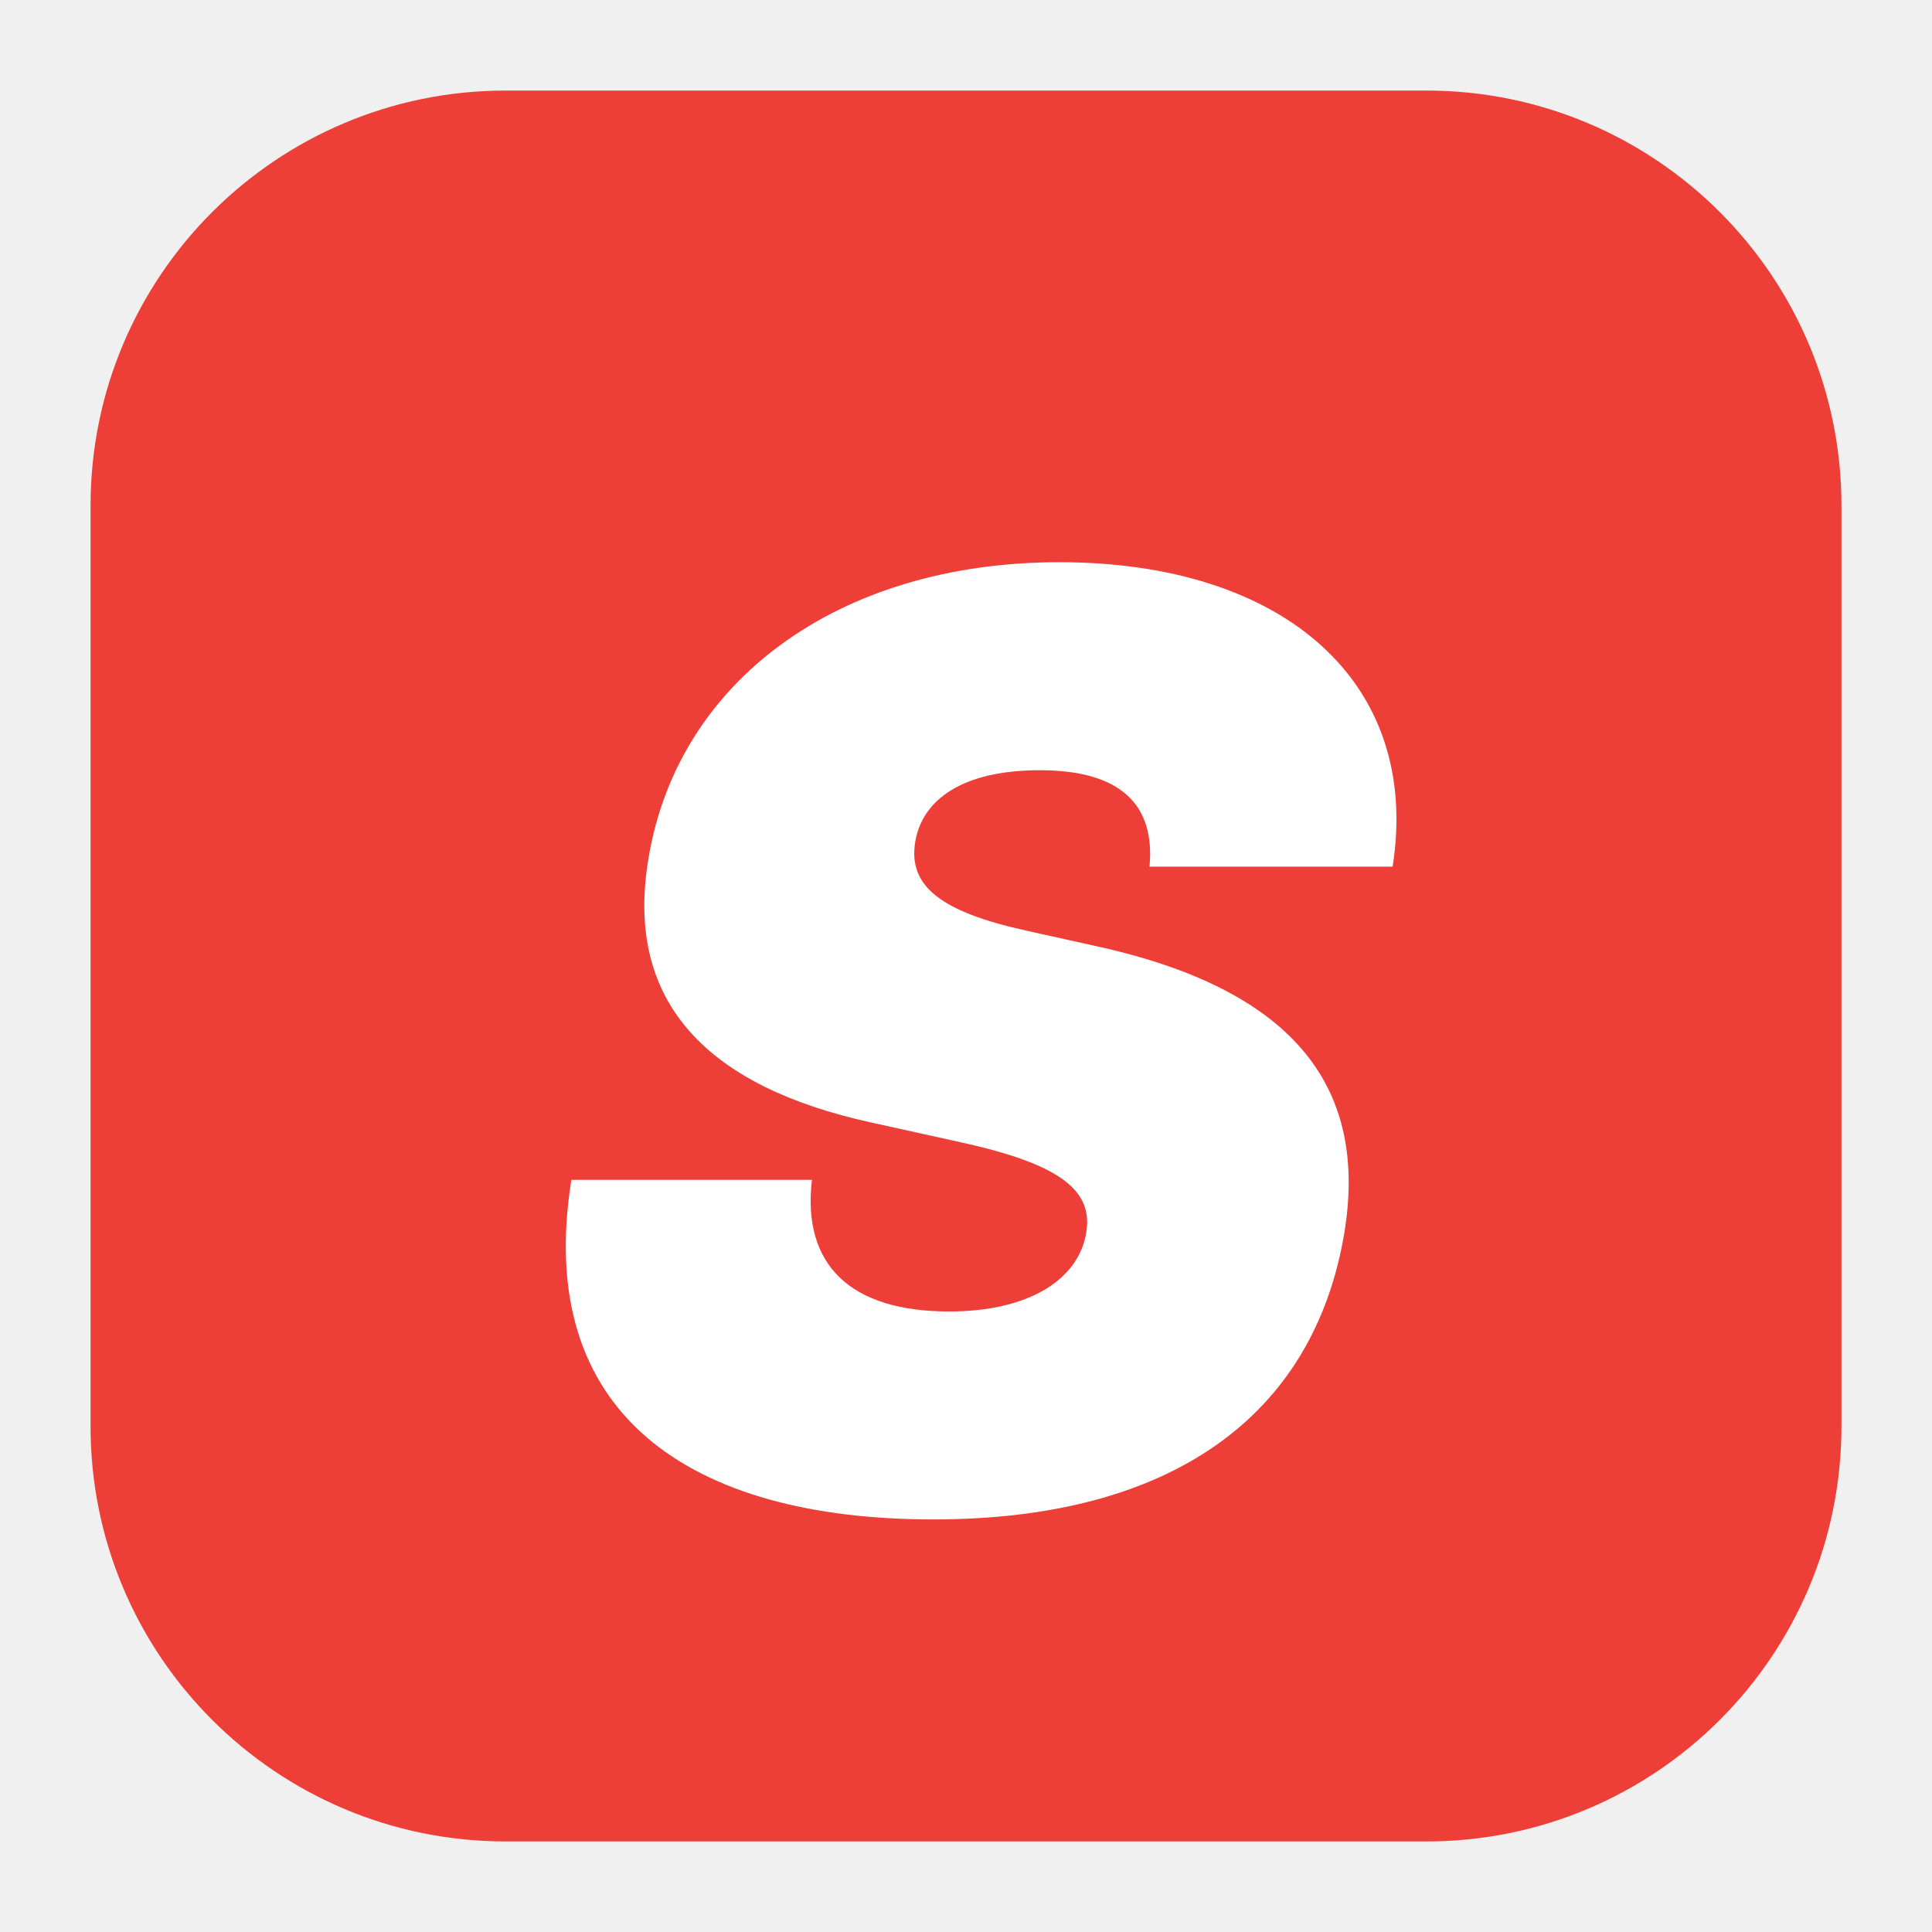
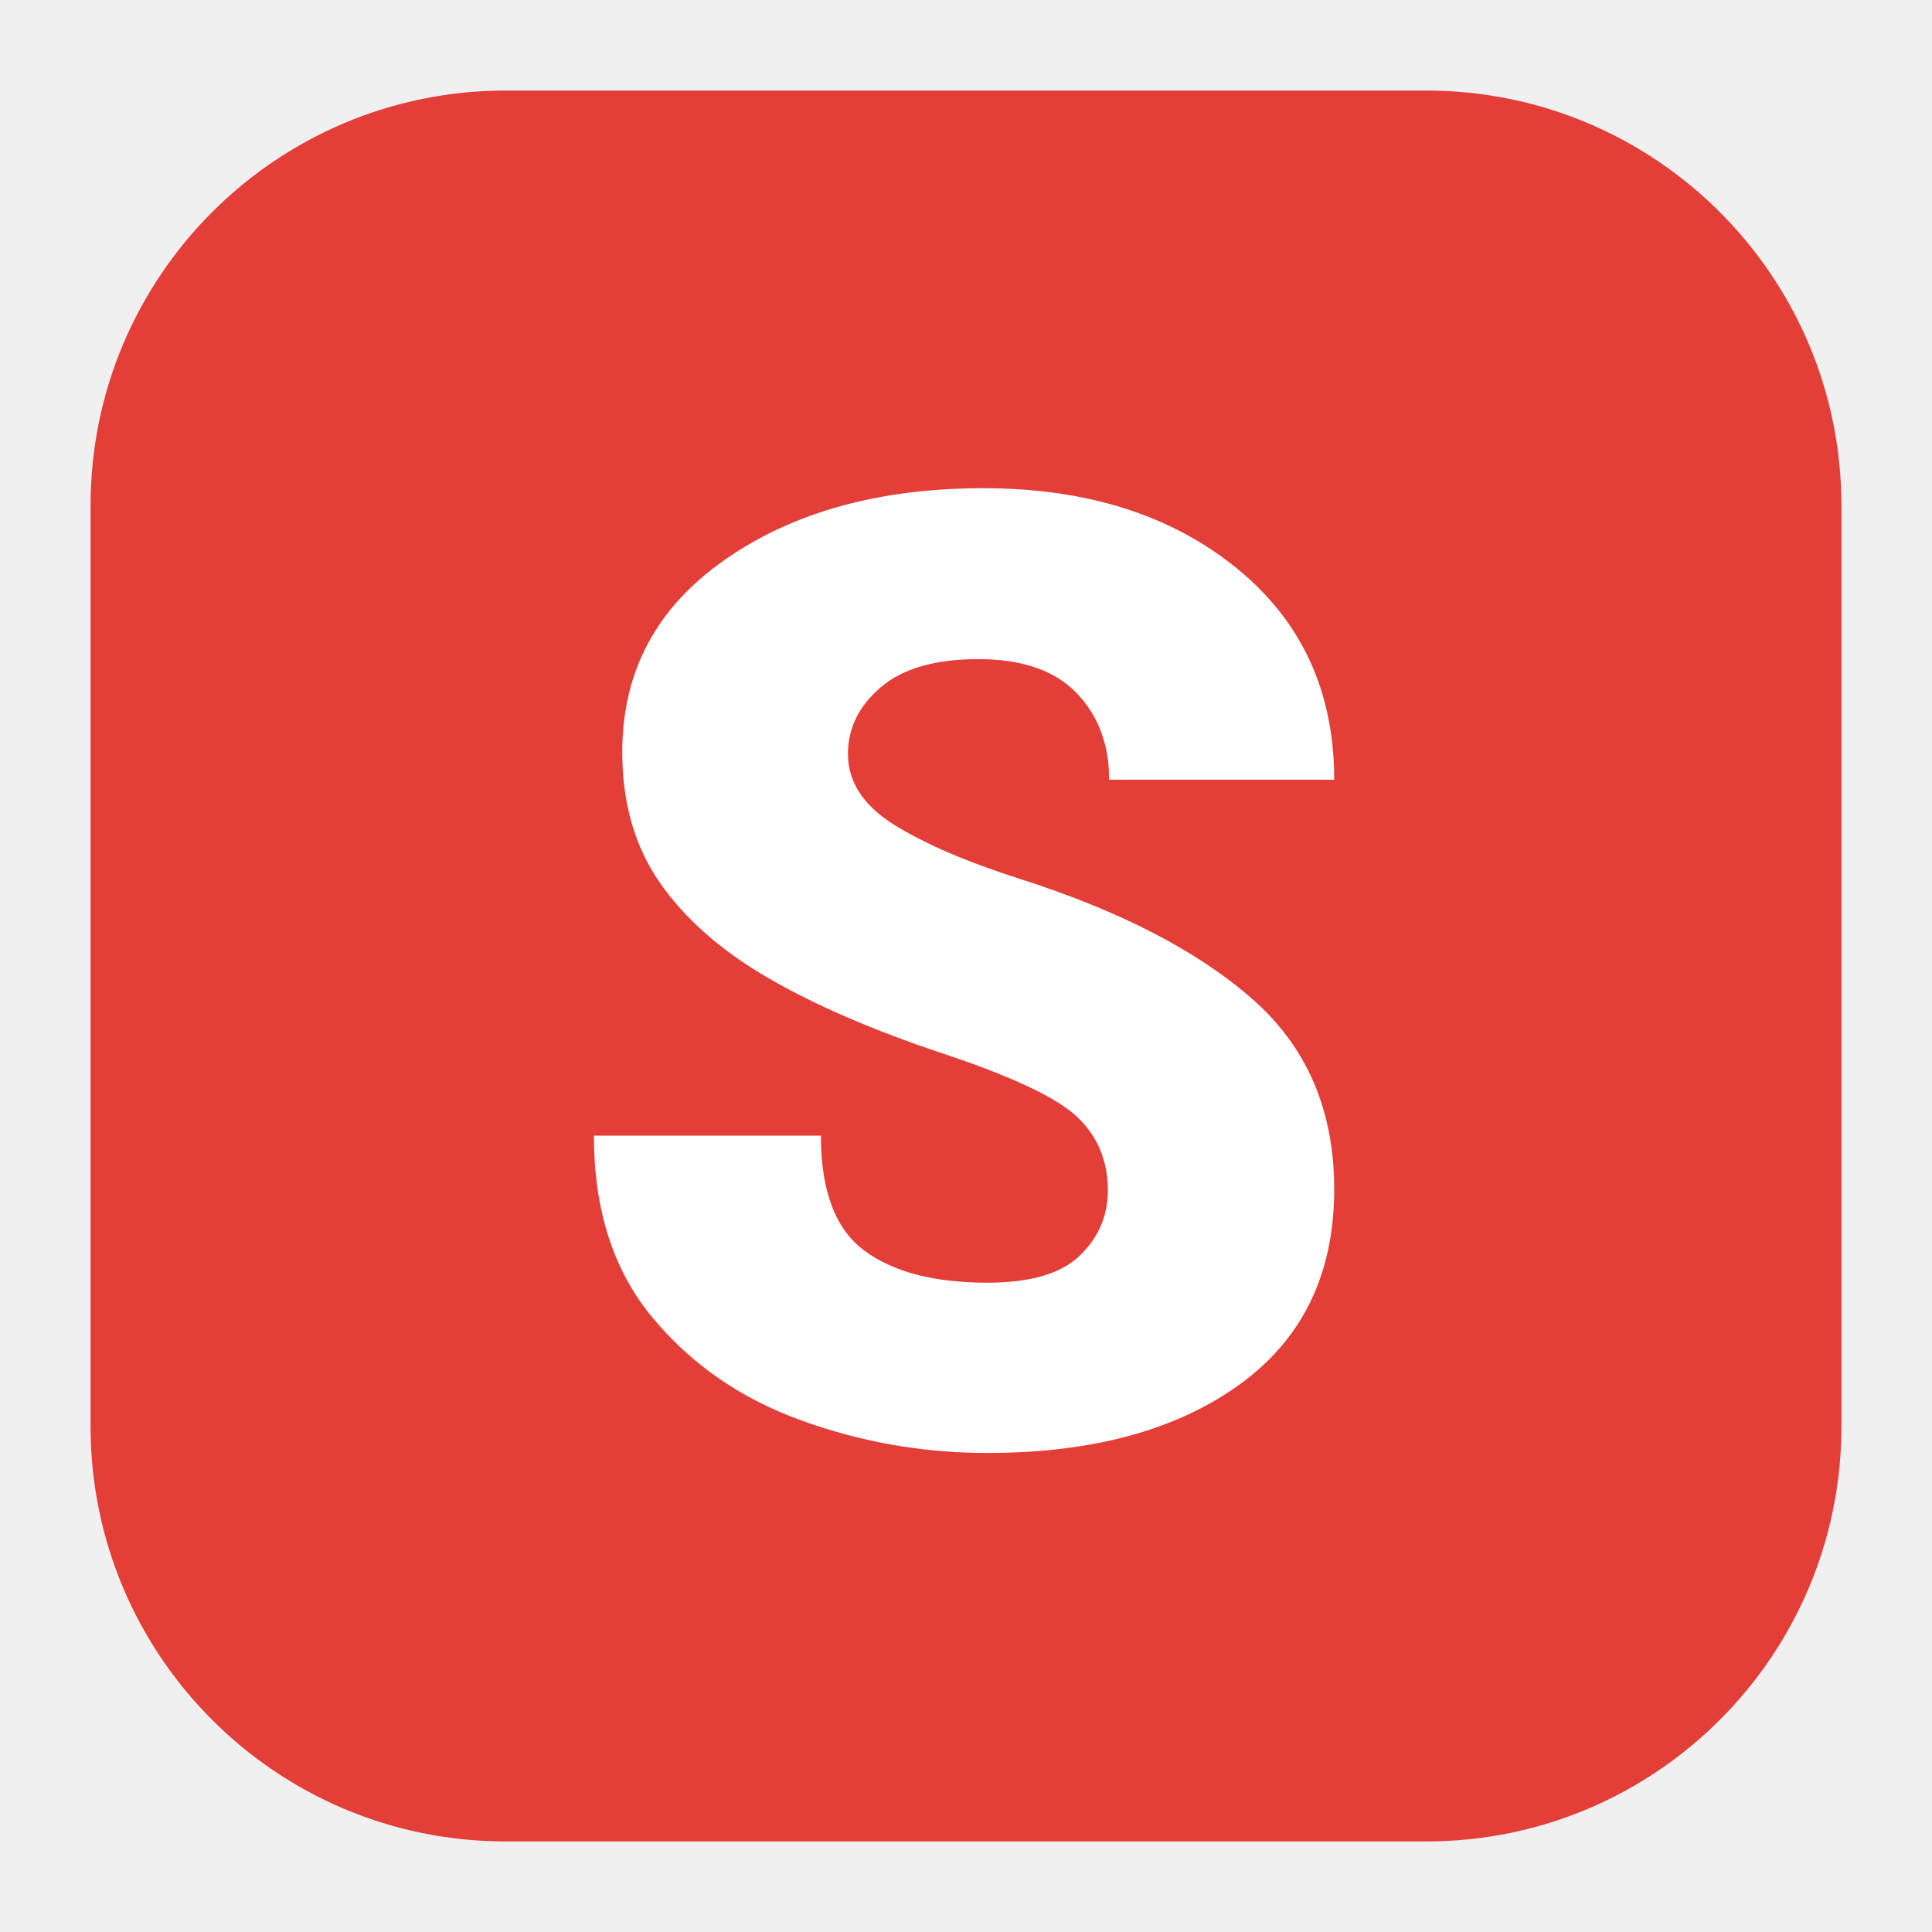
<svg xmlns="http://www.w3.org/2000/svg" viewBox="0 0 512 512" width="512" height="512">
-   <rect x="24" y="24" width="464" height="464" rx="110" fill="#ee3e38" />
-   <text x="256" y="276" font-family="'Inter', 'Segoe UI', 'Arial Black', sans-serif" font-size="340" font-weight="900" font-style="italic" fill="#ffffff" text-anchor="middle" dominant-baseline="central">S</text>
+   <rect x="24" y="24" width="464" height="464" rx="110" fill="#e33e38" />
+   <text x="256" y="262" font-family="-apple-system, BlinkMacSystemFont, 'Segoe UI', Roboto, 'Helvetica Neue', Arial, 'Inter', sans-serif" font-size="350" font-weight="900" font-style="normal" fill="#ffffff" text-anchor="middle" dominant-baseline="central">S</text>
</svg>
